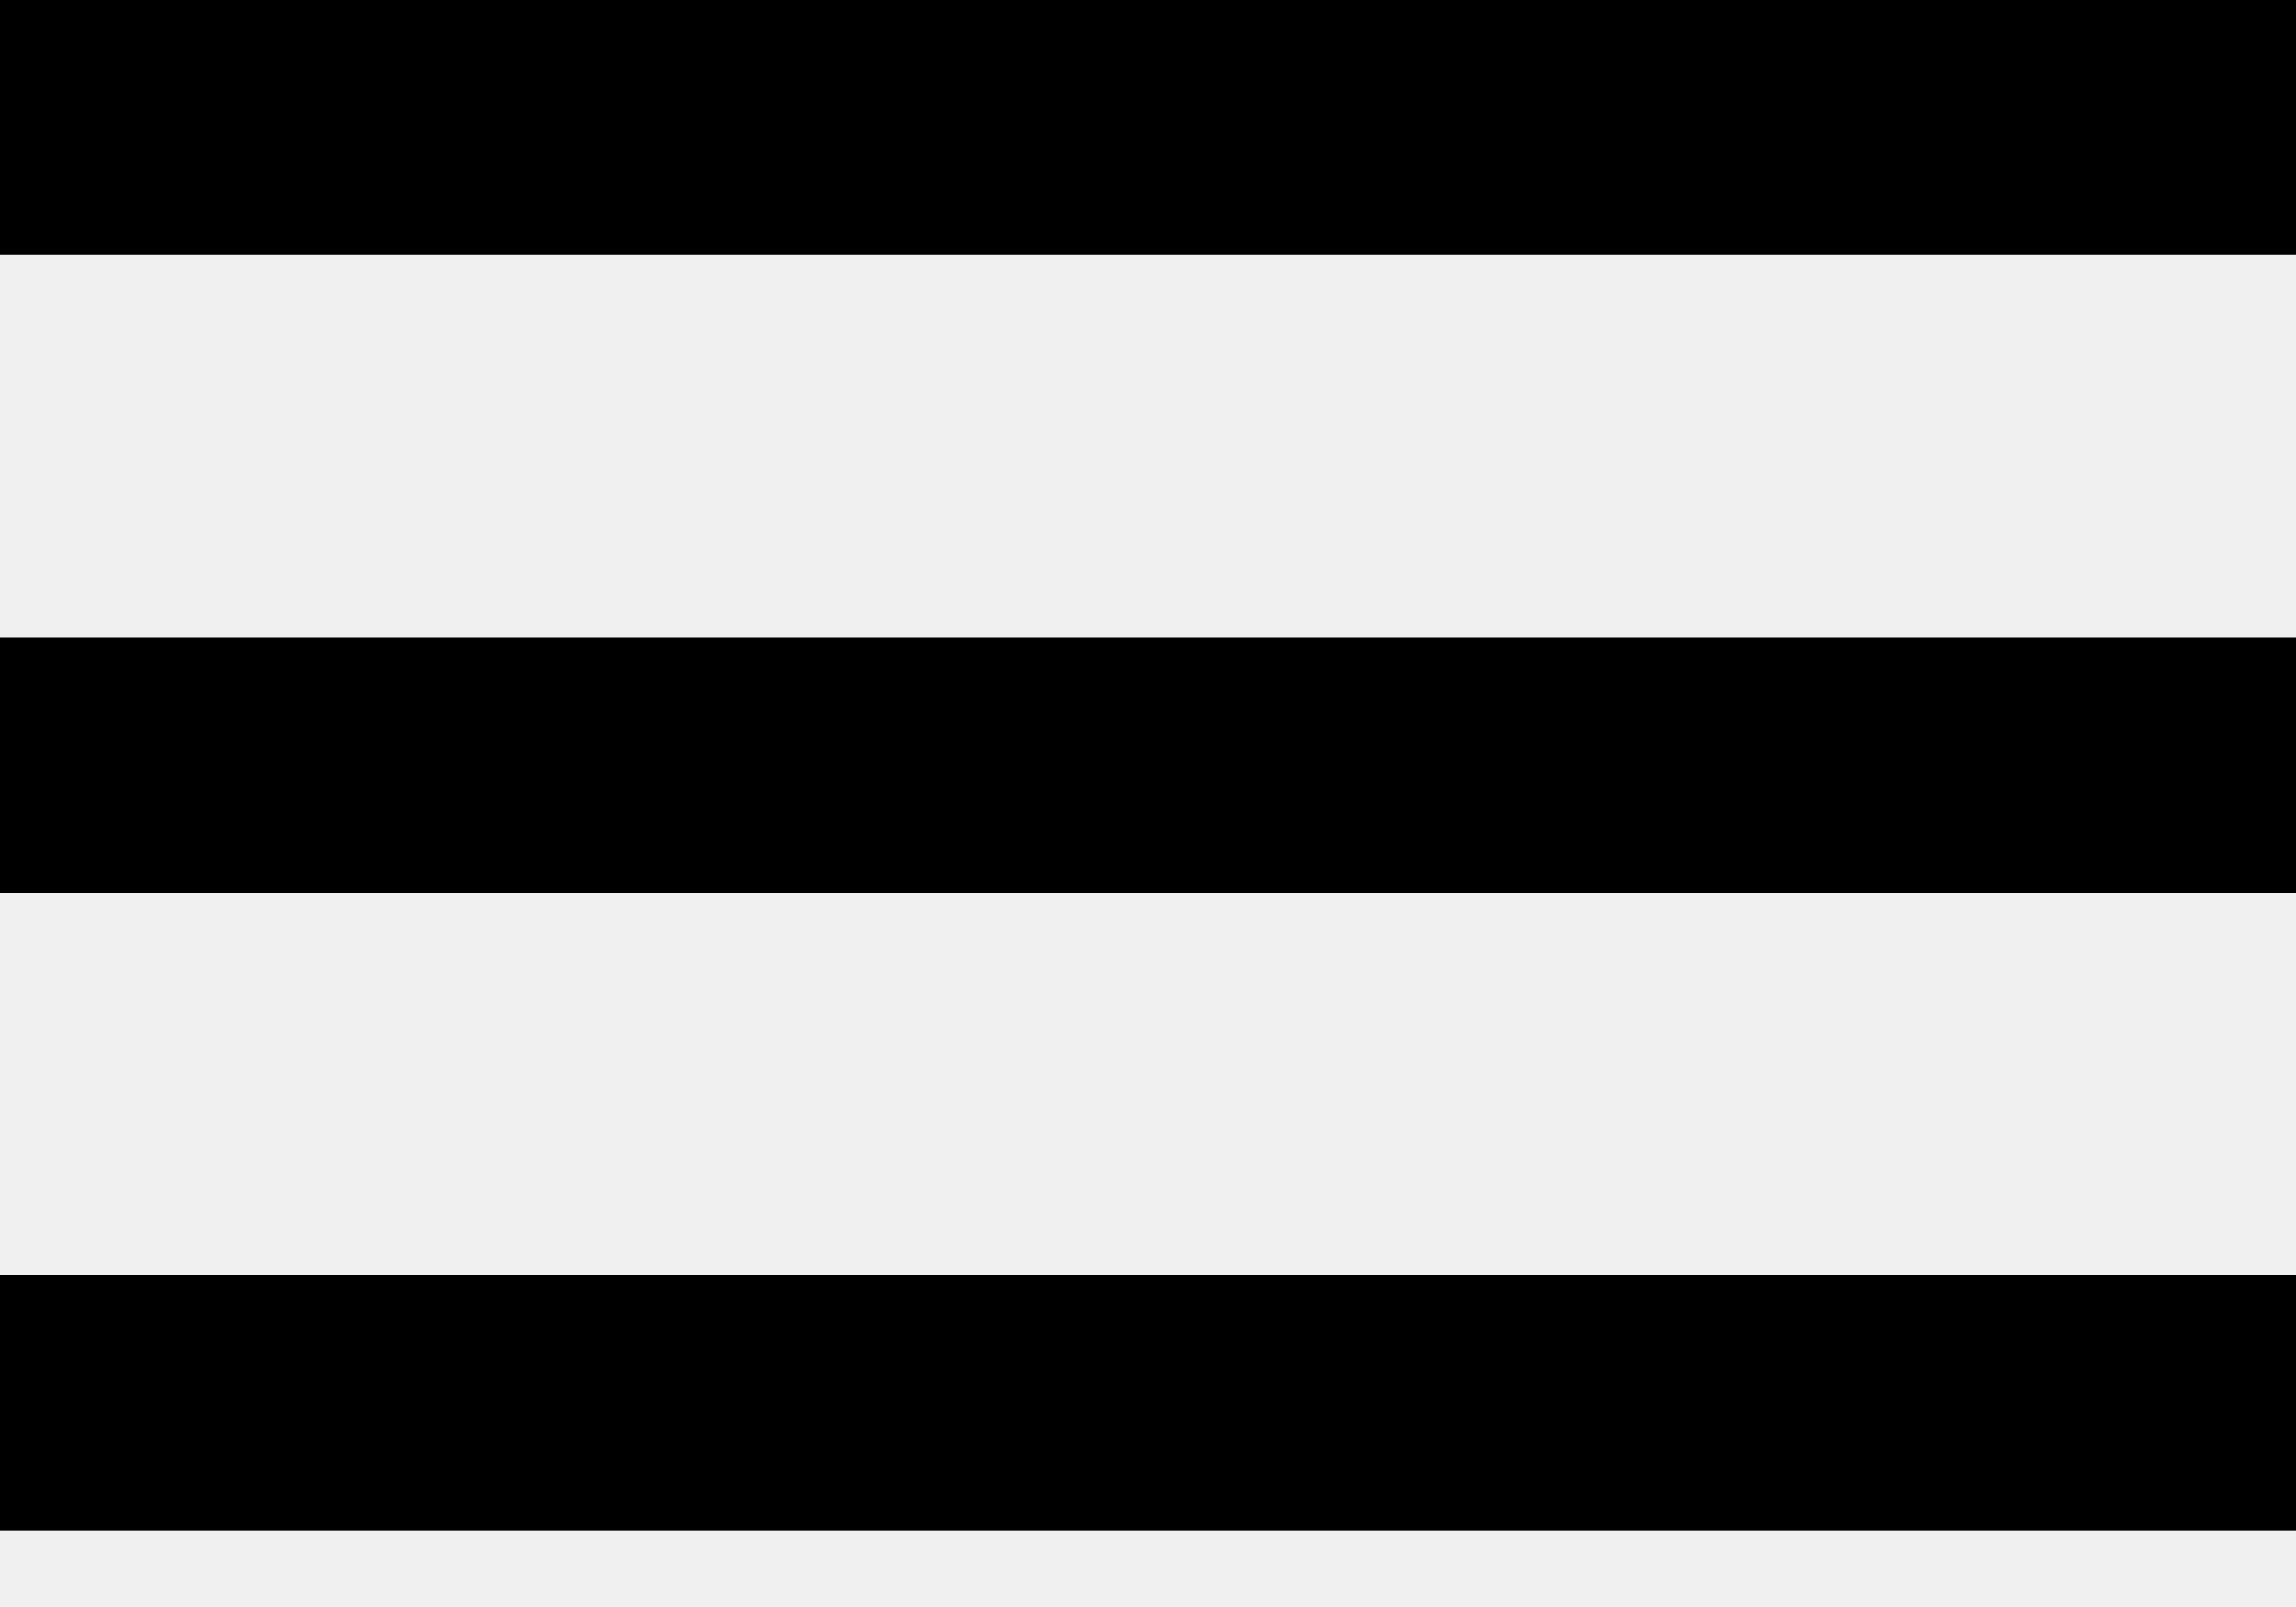
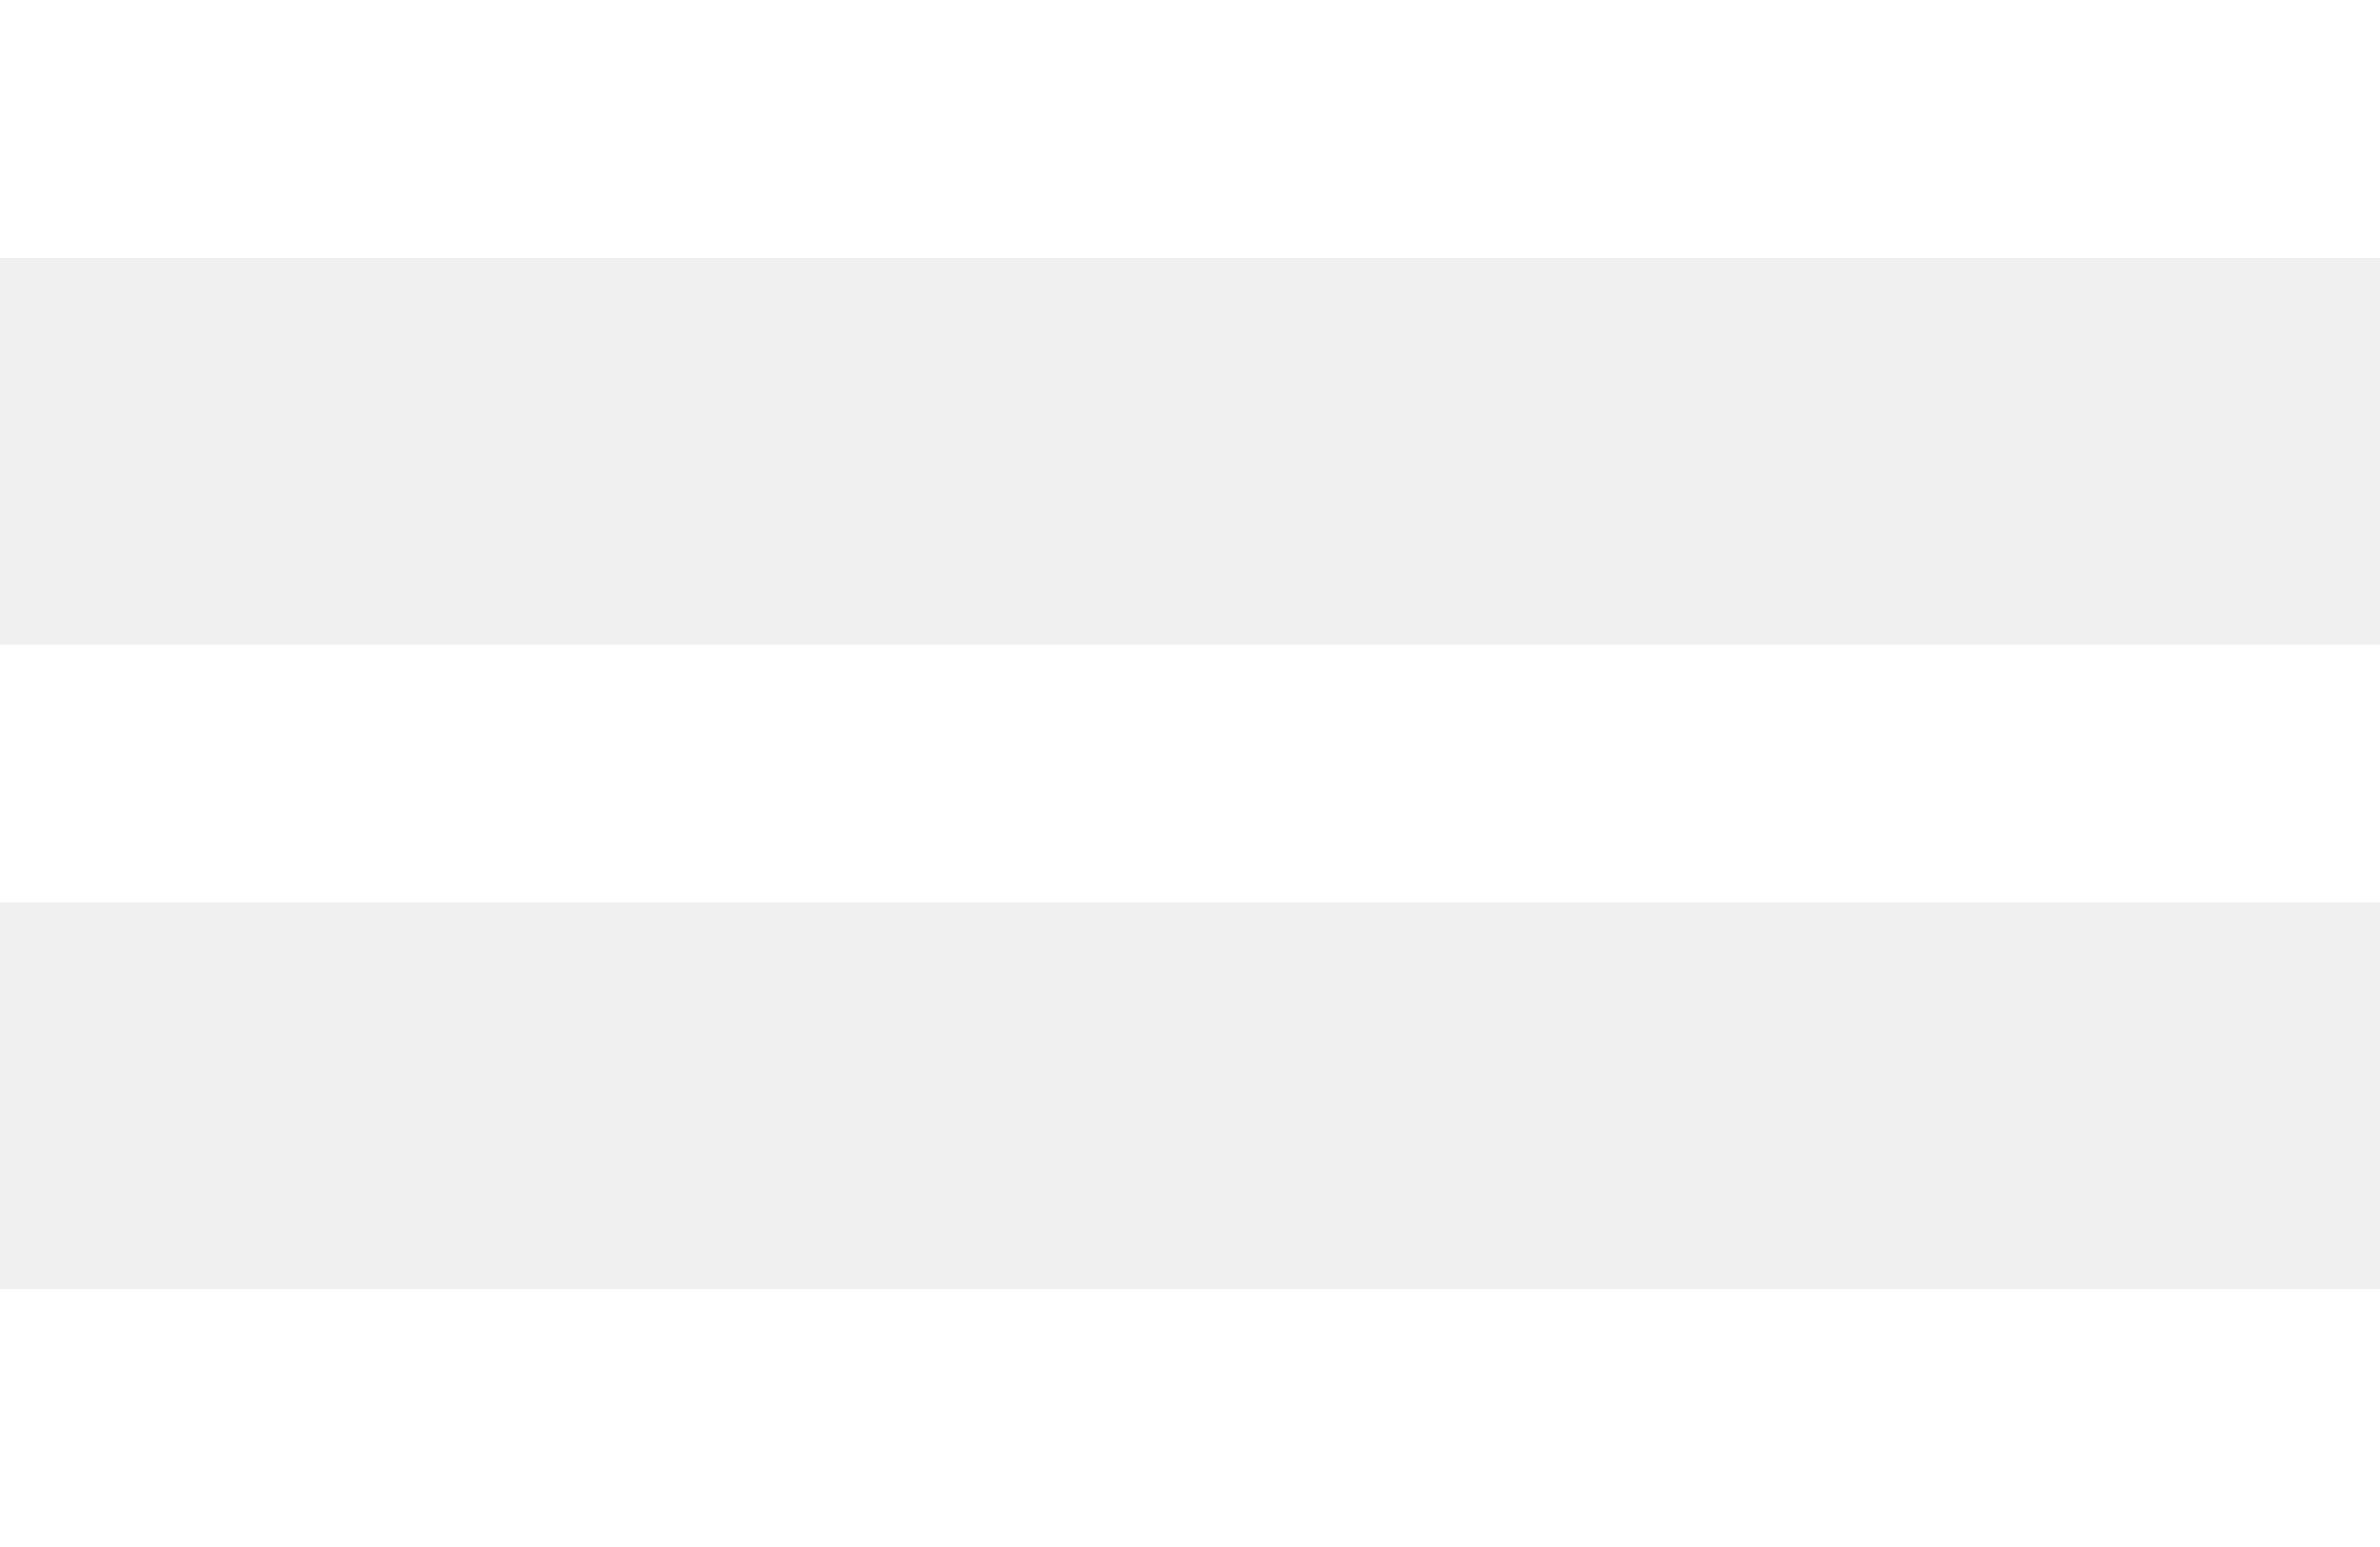
- <svg xmlns="http://www.w3.org/2000/svg" width="20px" height="14px" viewBox="0 0 20 14" version="1.1">
+ <svg xmlns="http://www.w3.org/2000/svg" width="20px" height="13px" viewBox="0 0 20 13" version="1.1">
  <defs />
  <g id="Page-1" stroke="none" stroke-width="1" fill="none" fill-rule="evenodd">
-     <g id="Artboard" transform="translate(-280, -20)" fill="#000000">
+     <g id="Artboard" transform="translate(-280, -20)" fill="#FFFFFF">
      <g id="Group">
        <g id="menu" transform="translate(280, 20)">
-           <path d="M0,13.333 L20,13.333 L20,11.111 L0,11.111 L0,13.333 L0,13.333 Z M0,7.778 L20,7.778 L20,5.556 L0,5.556 L0,7.778 L0,7.778 Z M0,0 L0,2.222 L20,2.222 L20,0 L0,0 L0,0 Z" id="Shape" />
+           <path d="M0,13 L20,13 L20,10.833 L0,10.833 L0,13 L0,13 Z M0,7.583 L20,7.583 L20,5.417 L0,5.417 L0,7.583 L0,7.583 Z M0,0 L0,2.167 L20,2.167 L20,0 L0,0 L0,0 Z" id="Shape" />
        </g>
      </g>
    </g>
  </g>
</svg>
